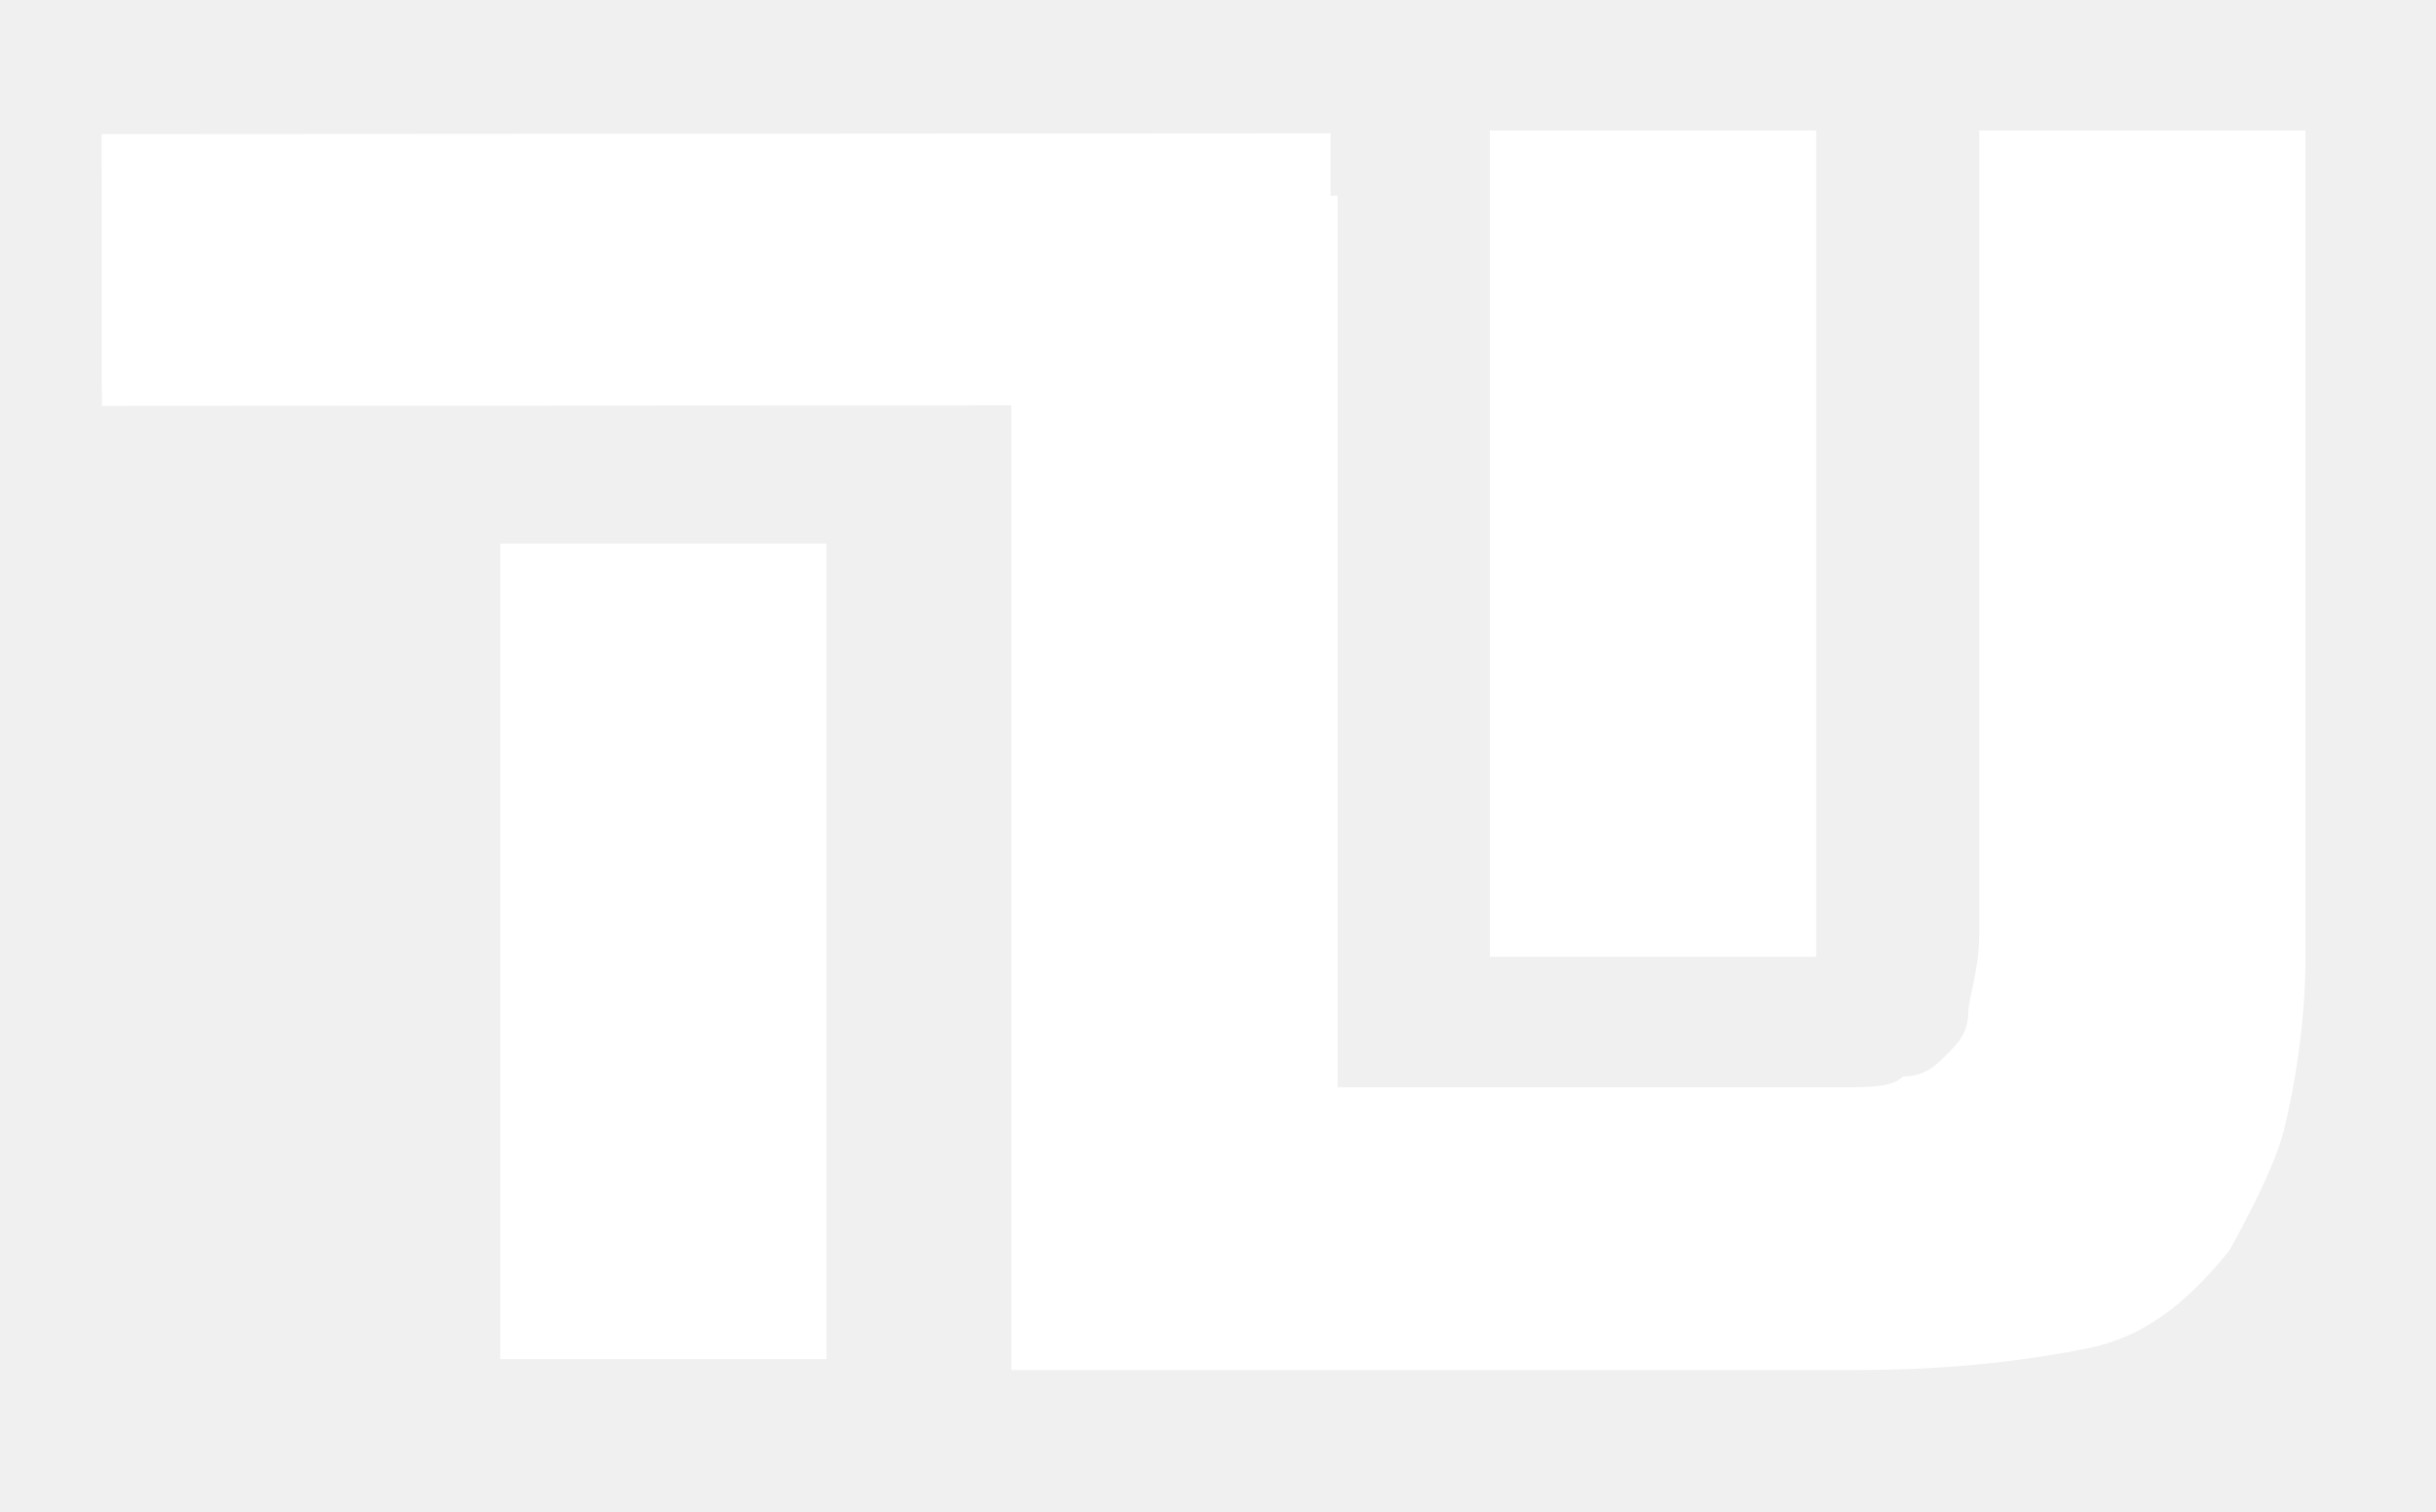
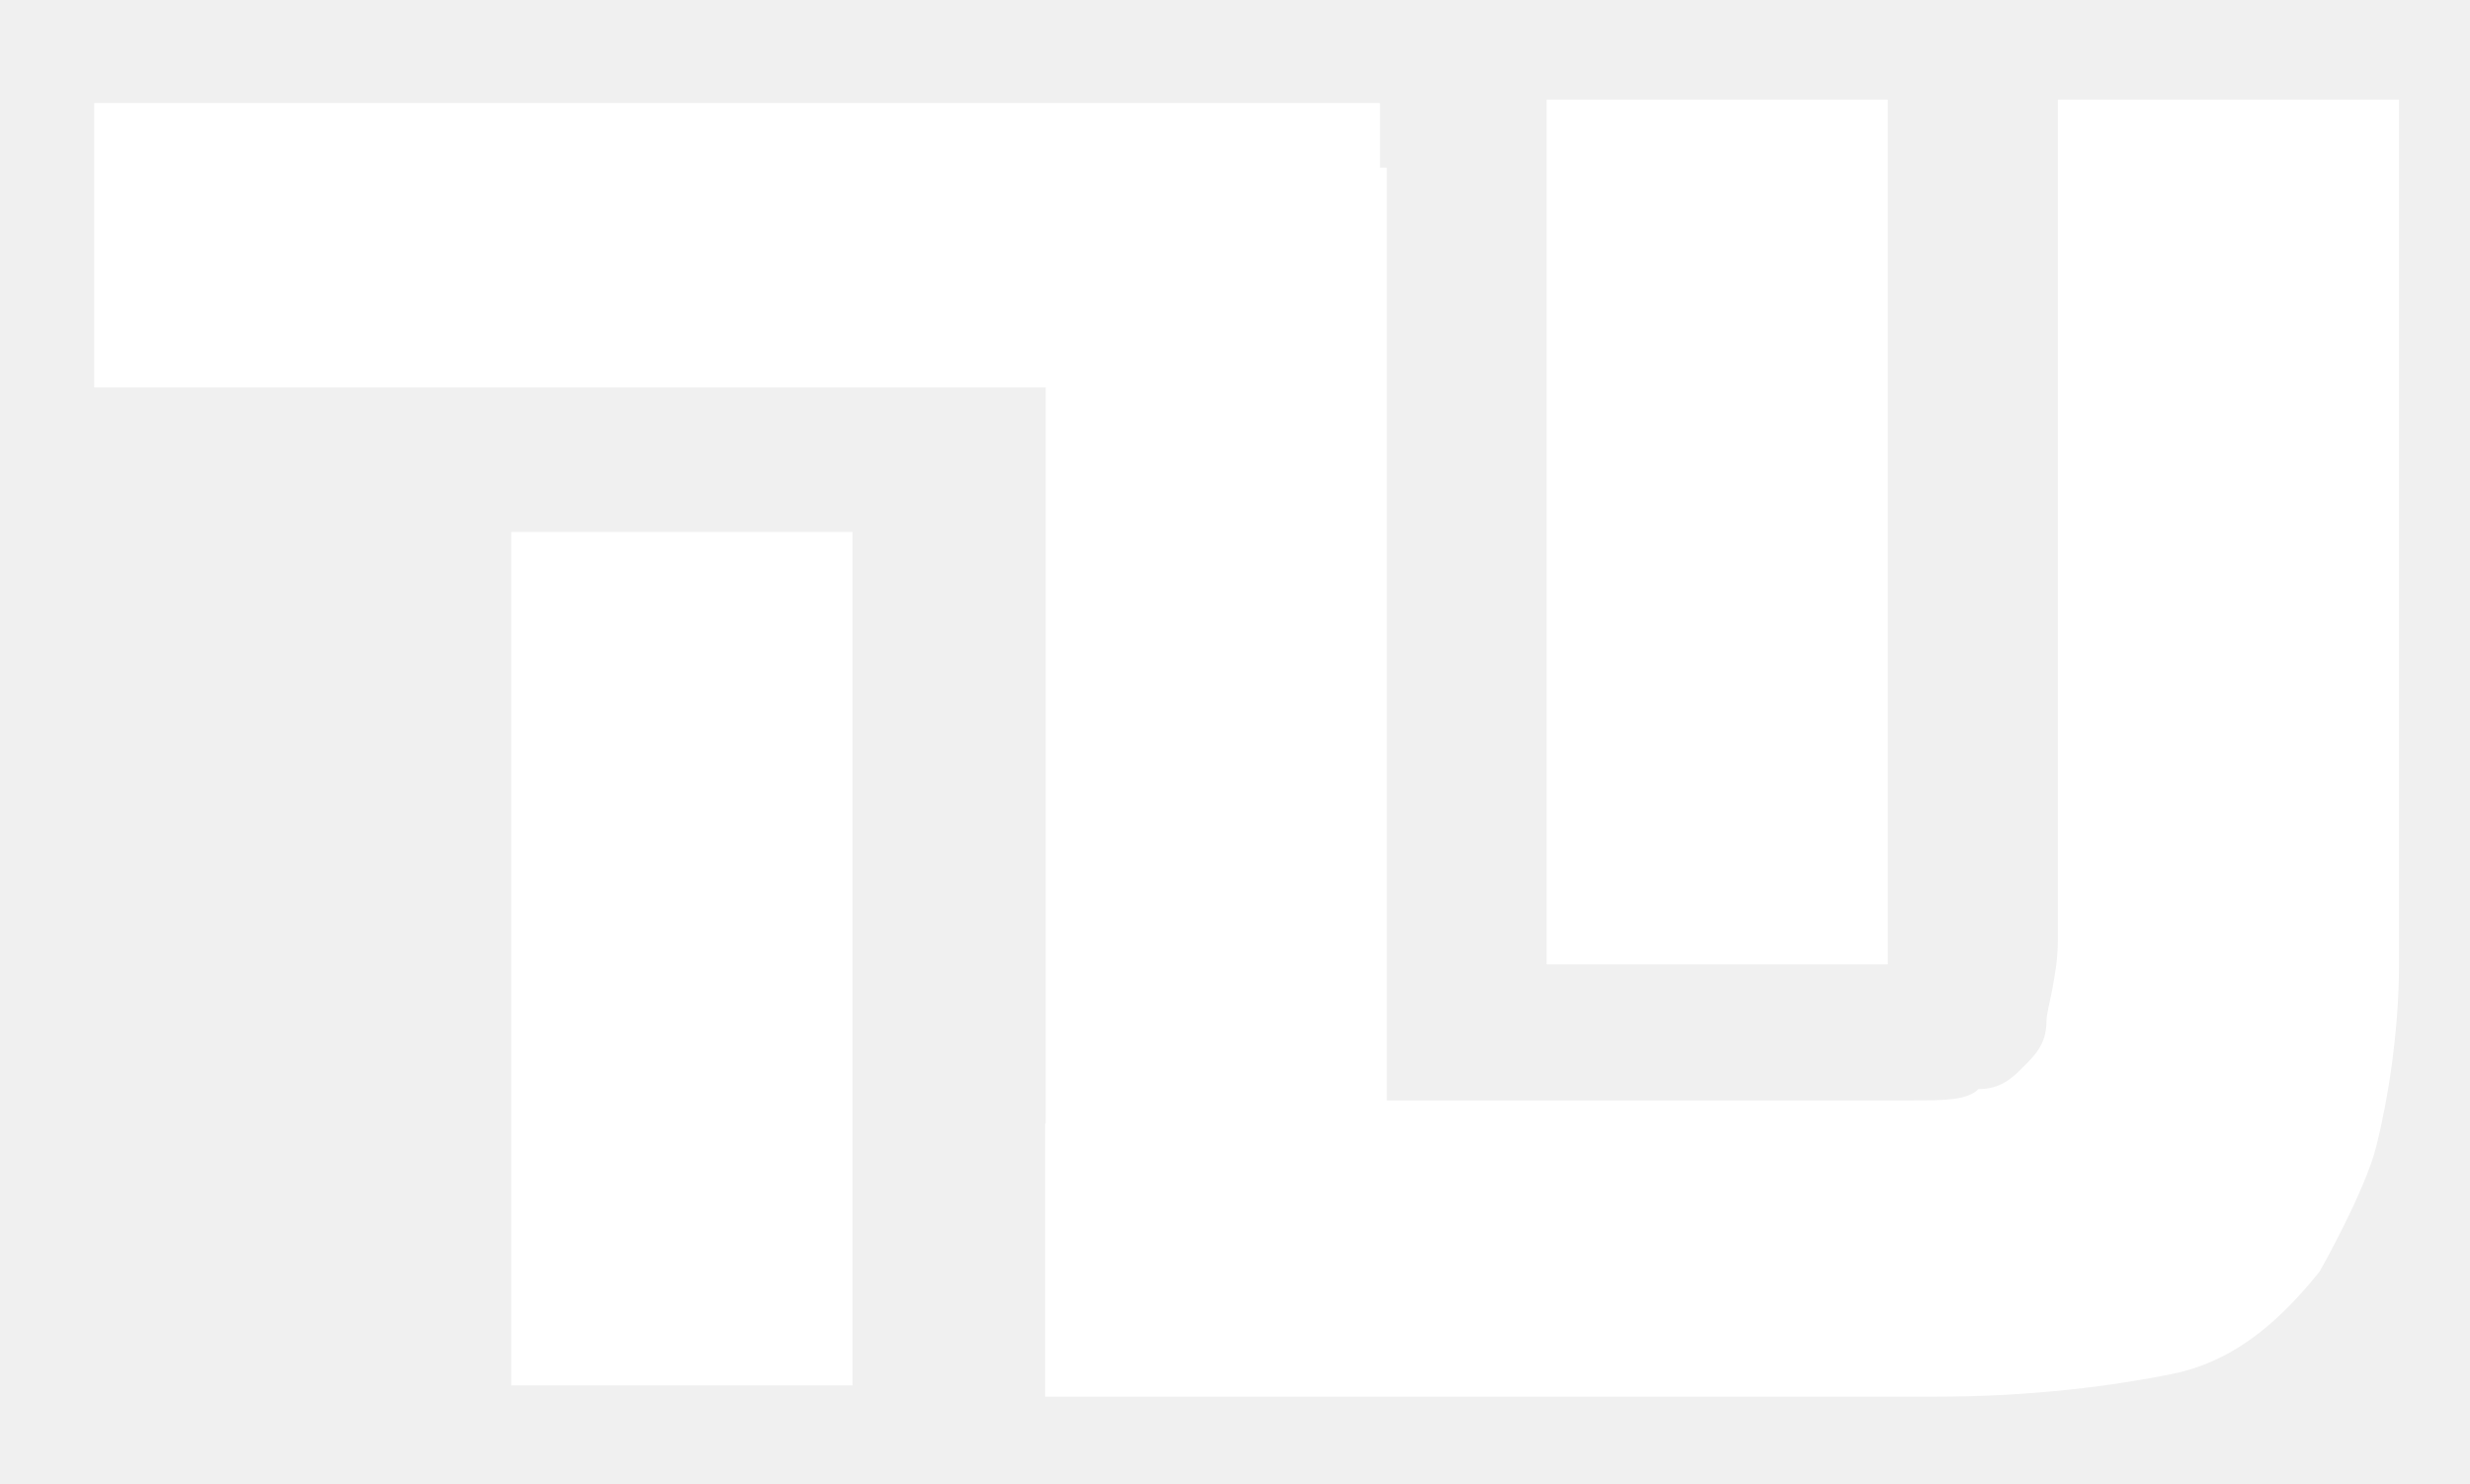
- <svg xmlns="http://www.w3.org/2000/svg" version="1.1" id="Layer_1" x="0px" y="0px" viewBox="0 0 22.4 13.9" enable-background="new 0 0 22.4 13.9" xml:space="preserve">
-   <rect x="13.7" y="1.2" fill="#FFFFFF" width="3" height="7.6" />
+ <svg xmlns="http://www.w3.org/2000/svg" version="1.1" id="Layer_1" x="0px" y="0px" viewBox="0 0 501 301" style="enable-background:new 0 0 501 301;" xml:space="preserve">
+   <style type="text/css">
+ 	.st0{fill:#FFFFFF;}
+ </style>
+   <rect x="313.7" y="20.2" class="st0" width="69.2" height="175.4" />
  <g>
    <g>
      <g>
-         <path fill="#FFFFFF" d="M9.3,10.2V1.8h3V10h4.6c0.3,0,0.5,0,0.6-0.1c0.2,0,0.3-0.1,0.4-0.2c0.1-0.1,0.2-0.2,0.2-0.4     c0-0.1,0.1-0.4,0.1-0.7V1.2h3v7.6c0,0.6-0.1,1.2-0.2,1.6c-0.1,0.4-0.5,1.1-0.5,1.1c-0.4,0.5-0.8,0.8-1.3,0.9     c-0.5,0.1-1.2,0.2-2.1,0.2H9.3V10.2z" />
+         <path class="st0" d="M212.1,227.9V34h69.2v189.2h106.2c6.9,0,11.5,0,13.8-2.3c4.6,0,6.9-2.3,9.2-4.6c2.3-2.3,4.6-4.6,4.6-9.2     c0-2.3,2.3-9.2,2.3-16.2V20.2h69.2v175.4c0,13.8-2.3,27.7-4.6,36.9c-2.3,9.2-11.5,25.4-11.5,25.4c-9.2,11.5-18.5,18.5-30,20.8     c-11.5,2.3-27.7,4.6-48.5,4.6h-180V227.9z" />
      </g>
-       <rect x="1" y="1.2" transform="matrix(-1 6.140788e-04 -6.140788e-04 -1 13.2372 4.9256)" fill="#FFFFFF" width="11.3" height="2.5" />
-       <rect x="4.6" y="5" fill="#FFFFFF" width="3" height="7.5" />
+       <rect x="19.1" y="20.9" class="st0" width="260.8" height="57.7" />
+       <rect x="103.7" y="107.9" class="st0" width="69.2" height="173.1" />
    </g>
  </g>
</svg>
